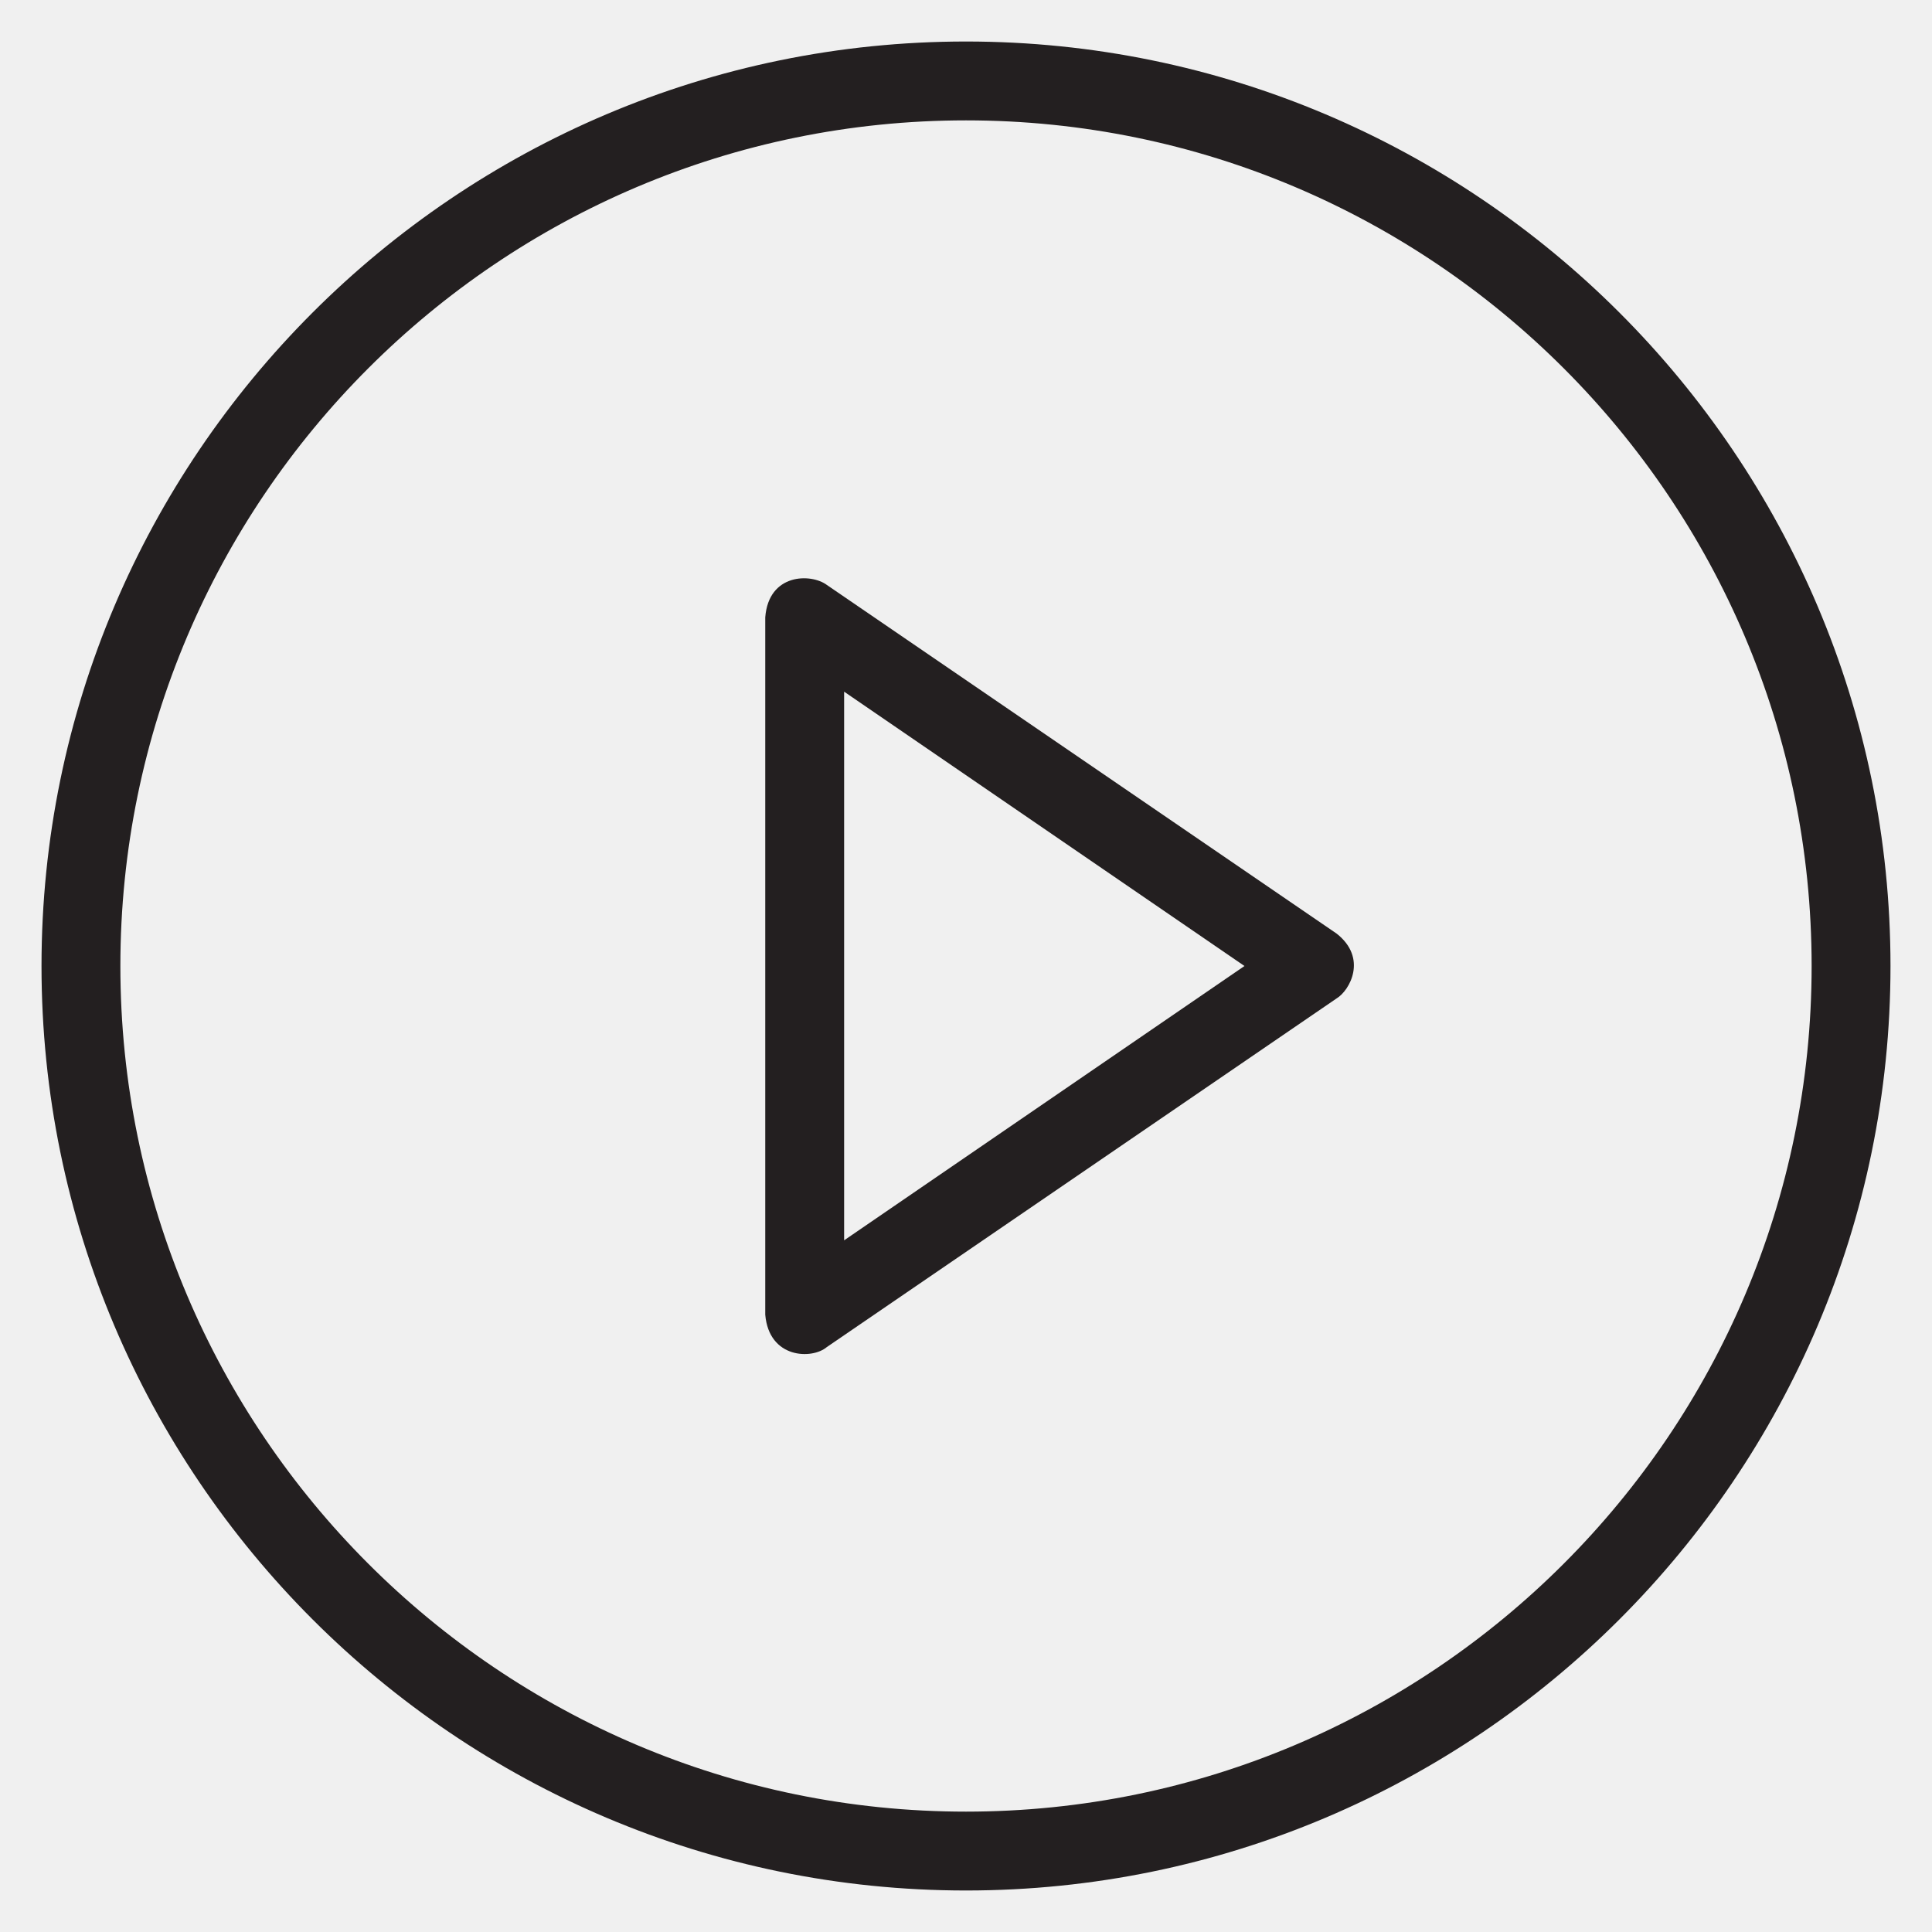
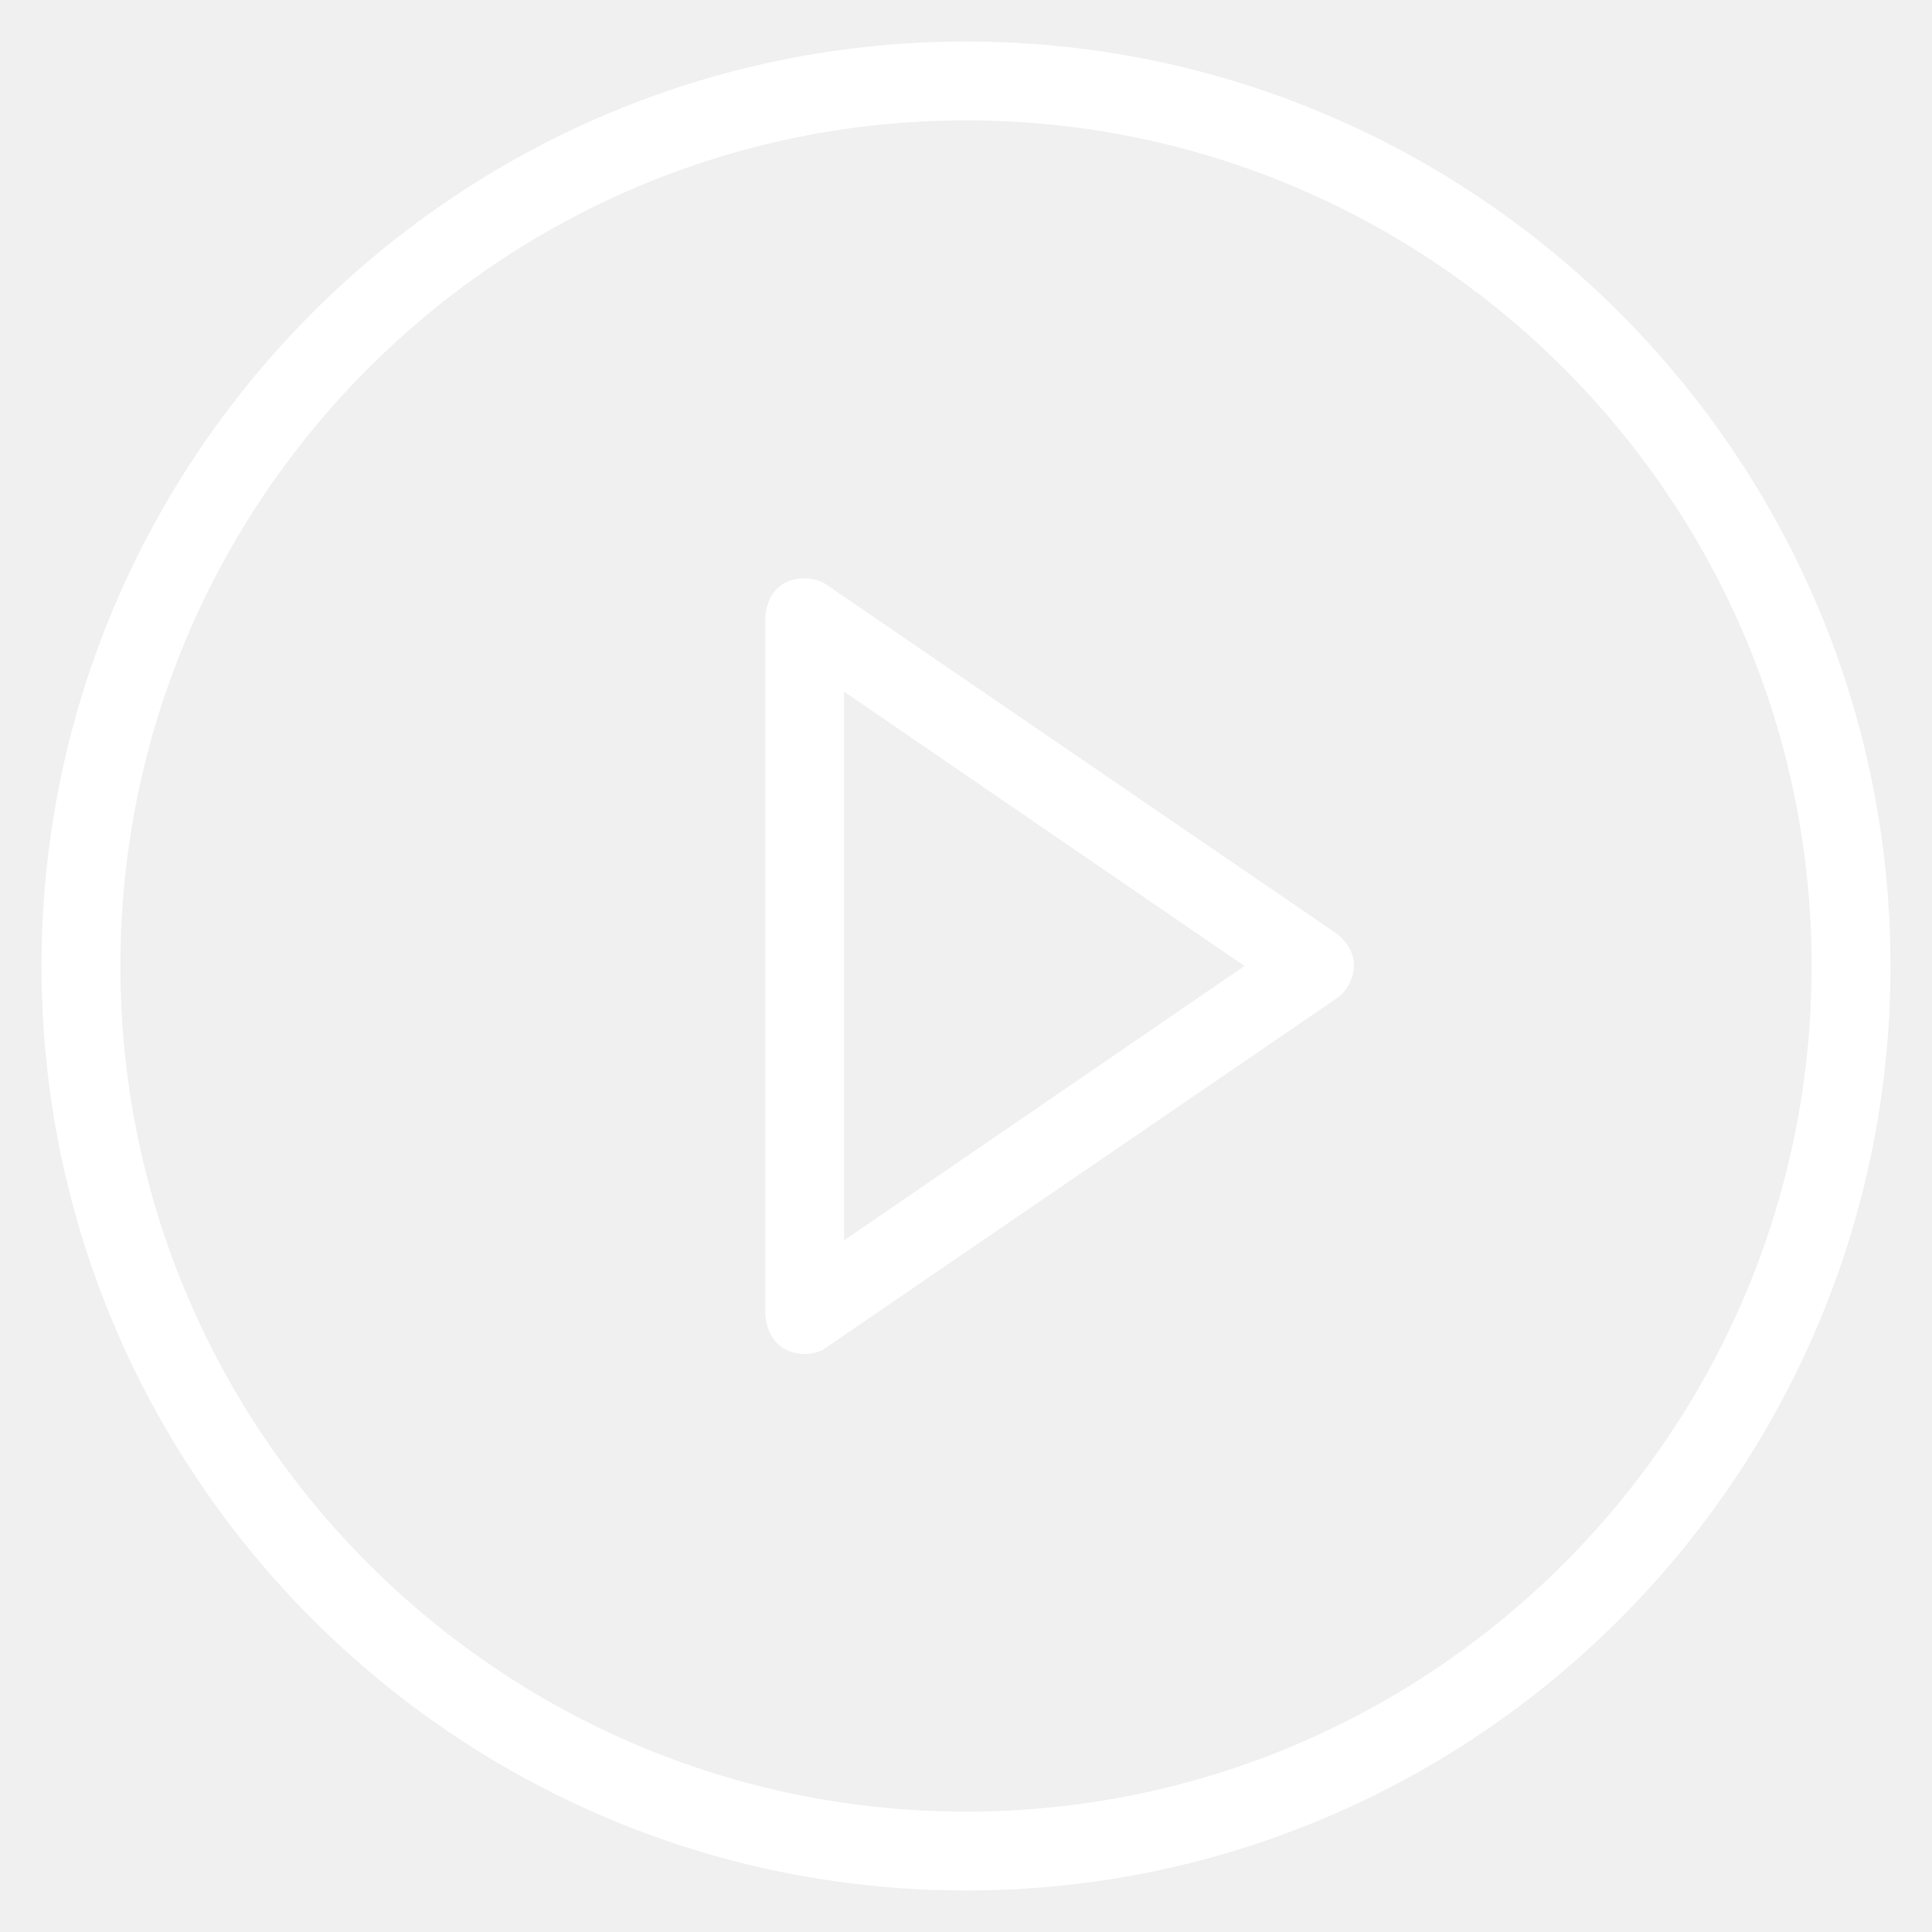
<svg xmlns="http://www.w3.org/2000/svg" version="1.1" viewBox="0 0 512 512" enable-background="new 0 0 512 512">
  <g>
-     <g fill="#231F20">
+     <g fill="#ffffff">
      <path d="m354.2,247.4l-135.1-92.4c-4.2-3.1-15.4-3.1-16.3,8.6v184.8c1,11.7 12.4,11.9 16.3,8.6l135.1-92.4c3.5-2.1 8.3-10.7 0-17.2zm-130.5,81.3v-145.4l106.1,72.7-106.1,72.7z" />
      <path d="M256,11C120.9,11,11,120.9,11,256s109.9,245,245,245s245-109.9,245-245S391.1,11,256,11z M256,480.1    C132.4,480.1,31.9,379.6,31.9,256S132.4,31.9,256,31.9S480.1,132.4,480.1,256S379.6,480.1,256,480.1z" />
    </g>
  </g>
</svg>
